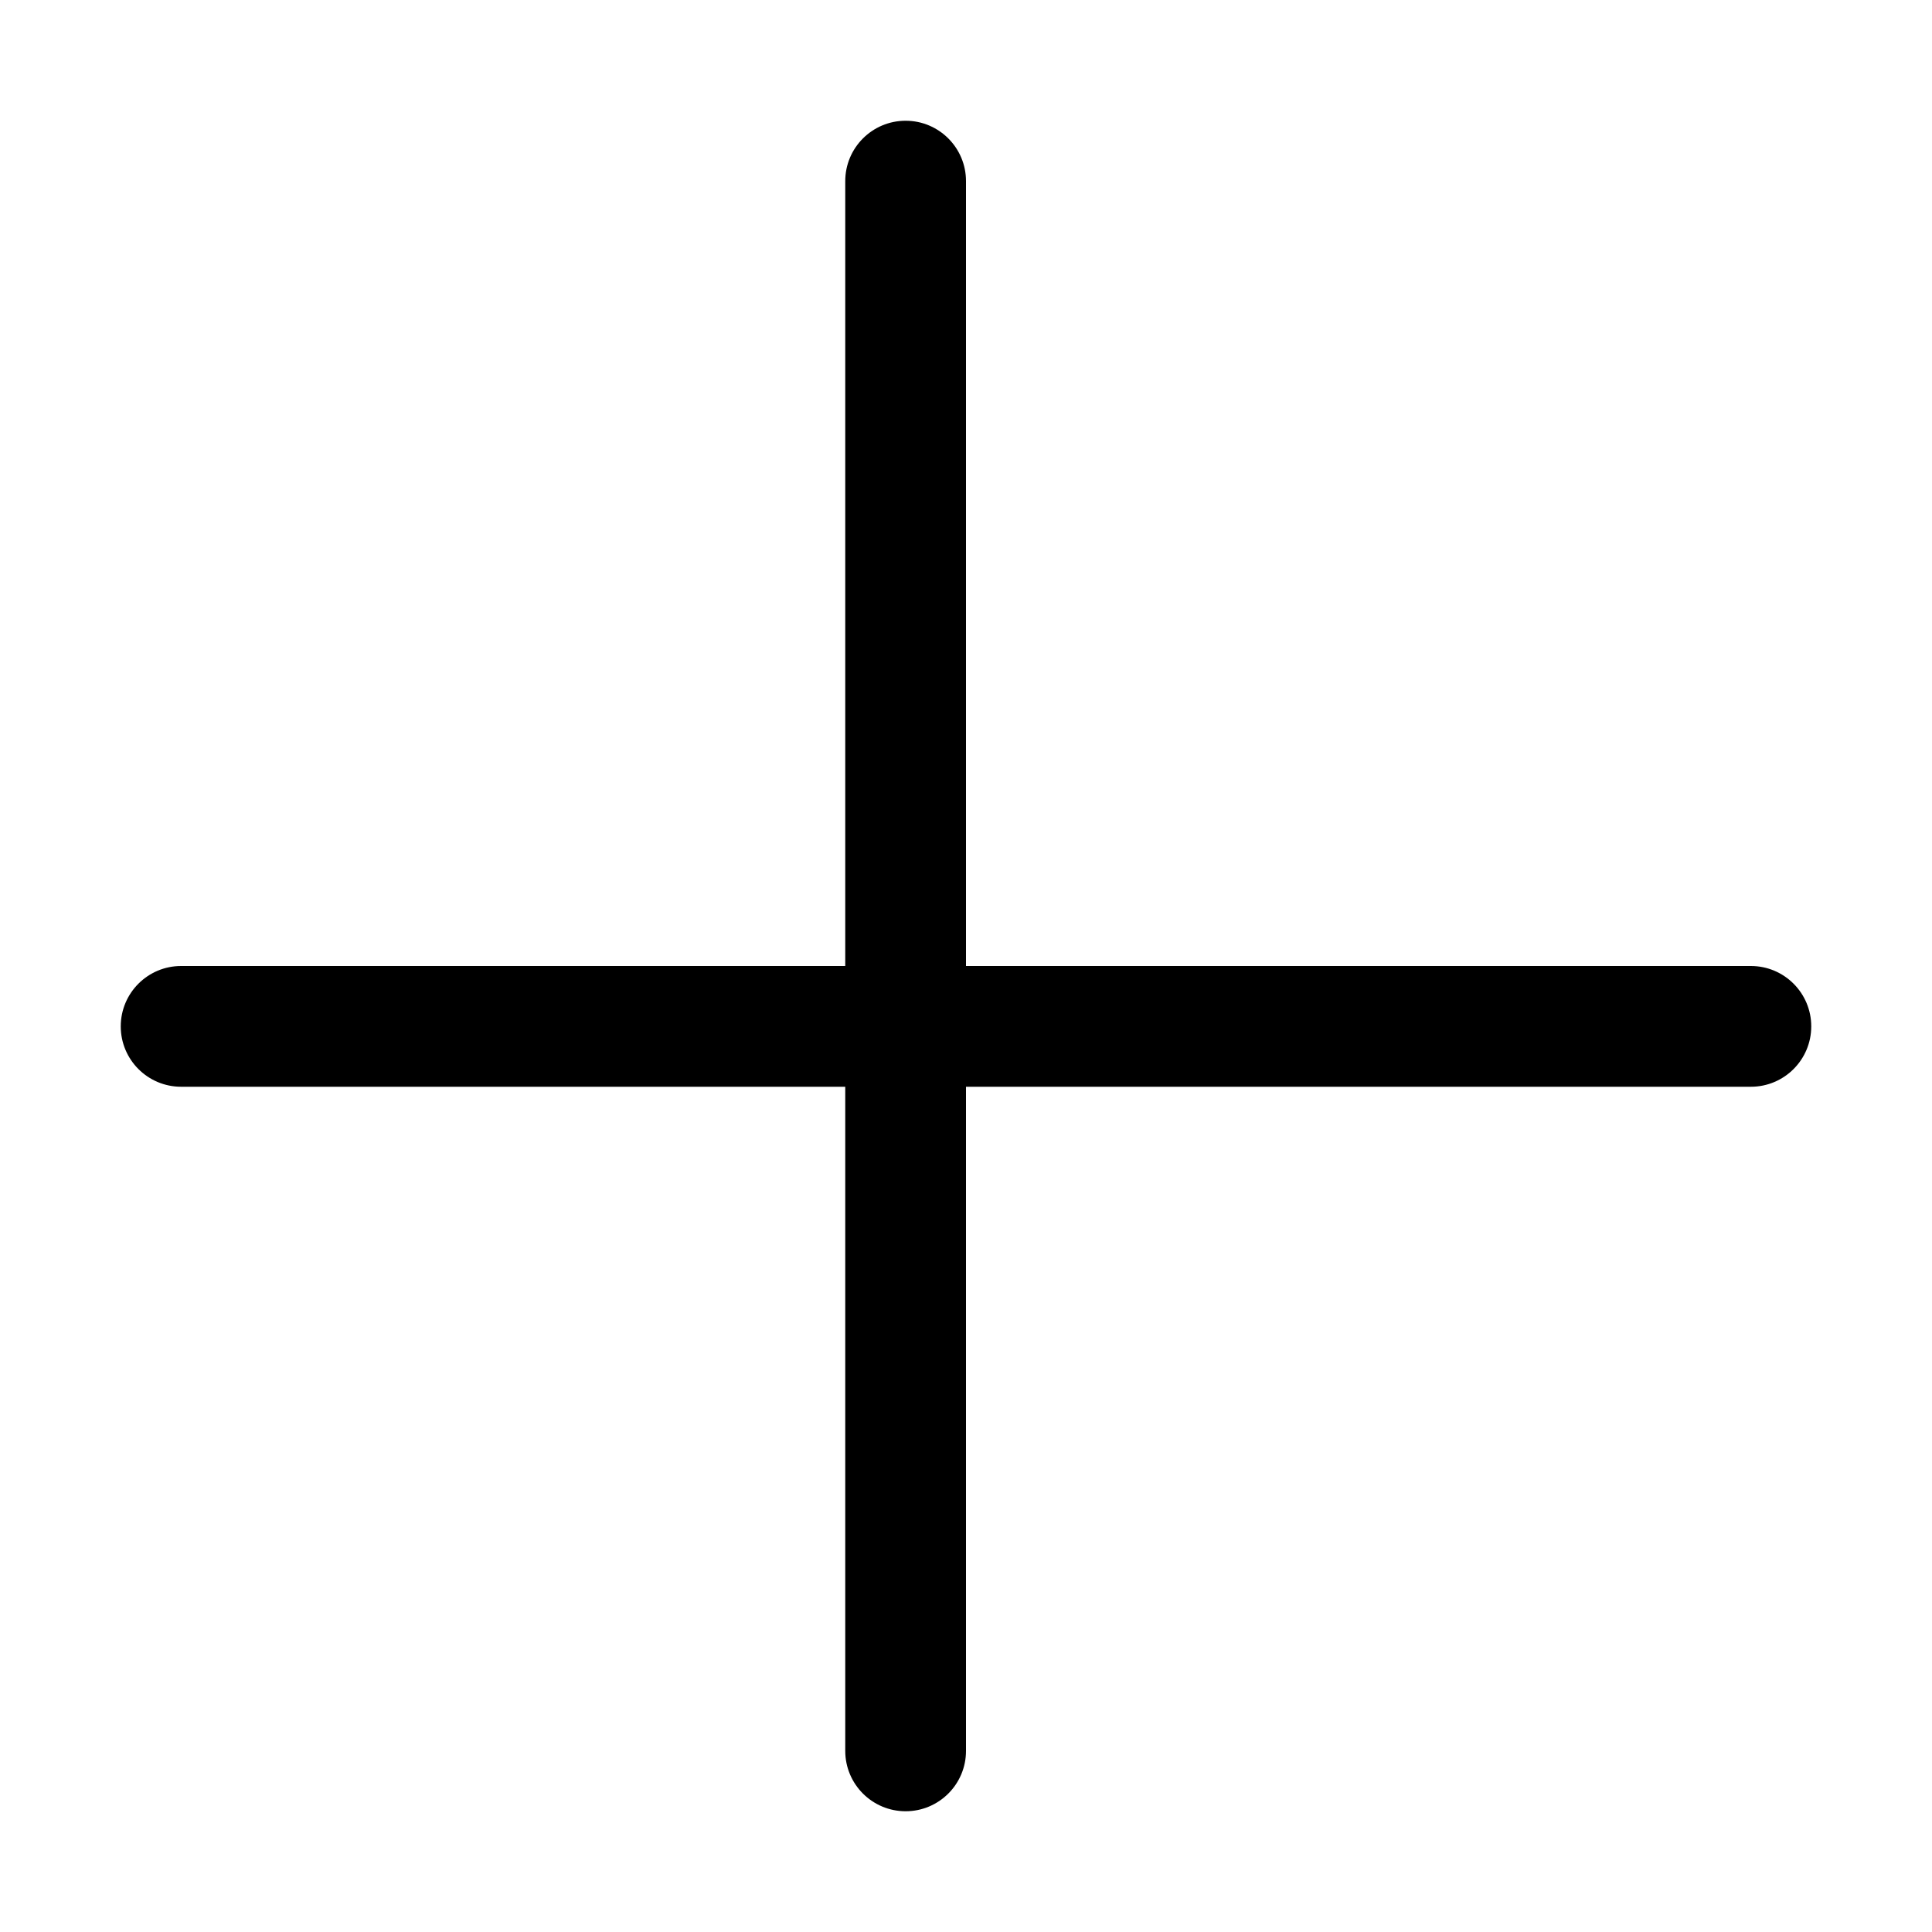
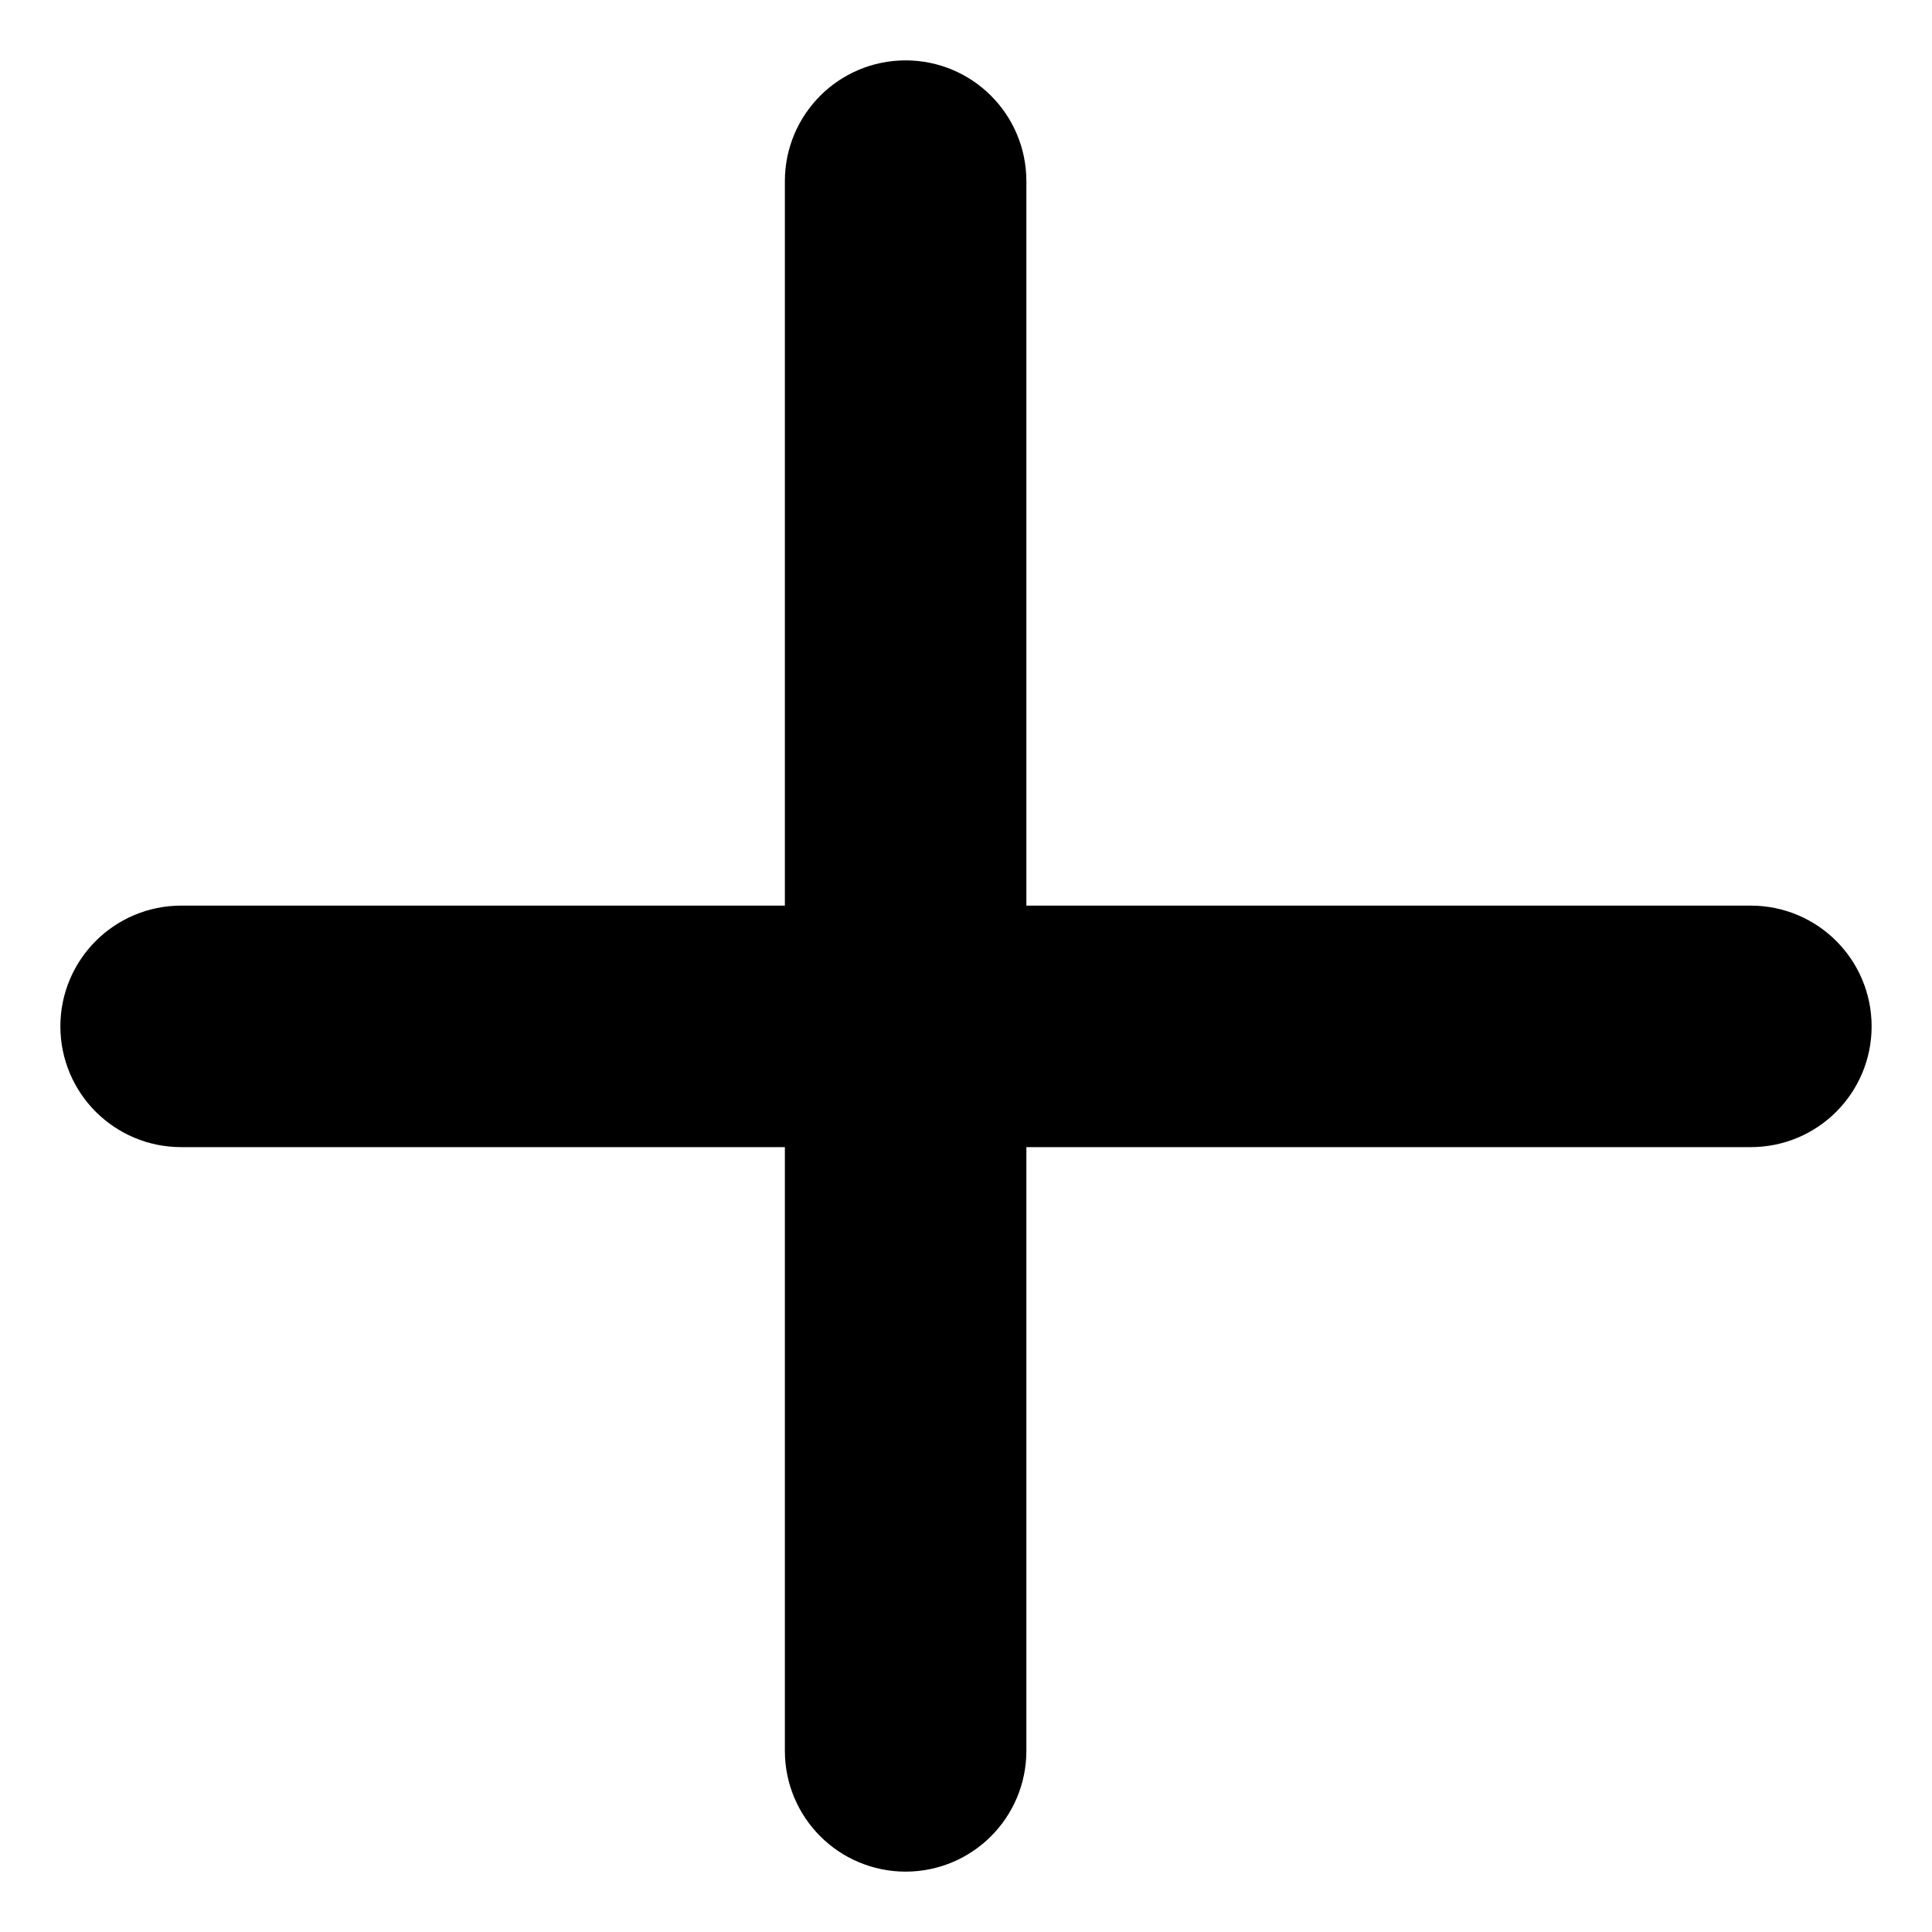
- <svg xmlns="http://www.w3.org/2000/svg" width="16" height="16" fill="currentColor" class="bi bi-plus" viewBox="0 0 16 16">
-   <path d="M8 1.5a.5.5 0 0 0-1 0v13a.5.5 0 0 0 1 0v-13a.5.5 0 0 0-1 0z" stroke-width="4" />
-   <path d="M1.5 8a.5.5 0 0 0 0 1h13a.5.5 0 0 0 0-1h-13z" stroke-width="4" />
+ <svg xmlns="http://www.w3.org/2000/svg" width="16" height="16" fill="currentColor" className="bi bi-plus" viewBox="0 0 16 16">
+   <path d="M8 1.5a.5.5 0 0 0-1 0v13a.5.5 0 0 0 1 0v-13a.5.5 0 0 0-1 0" stroke="currentColor" strokeWidth="2" />
+   <path d="M1.5 8a.5.5 0 0 0 0 1h13a.5.5 0 0 0 0-1h-13" stroke="currentColor" strokeWidth="2" />
</svg>
